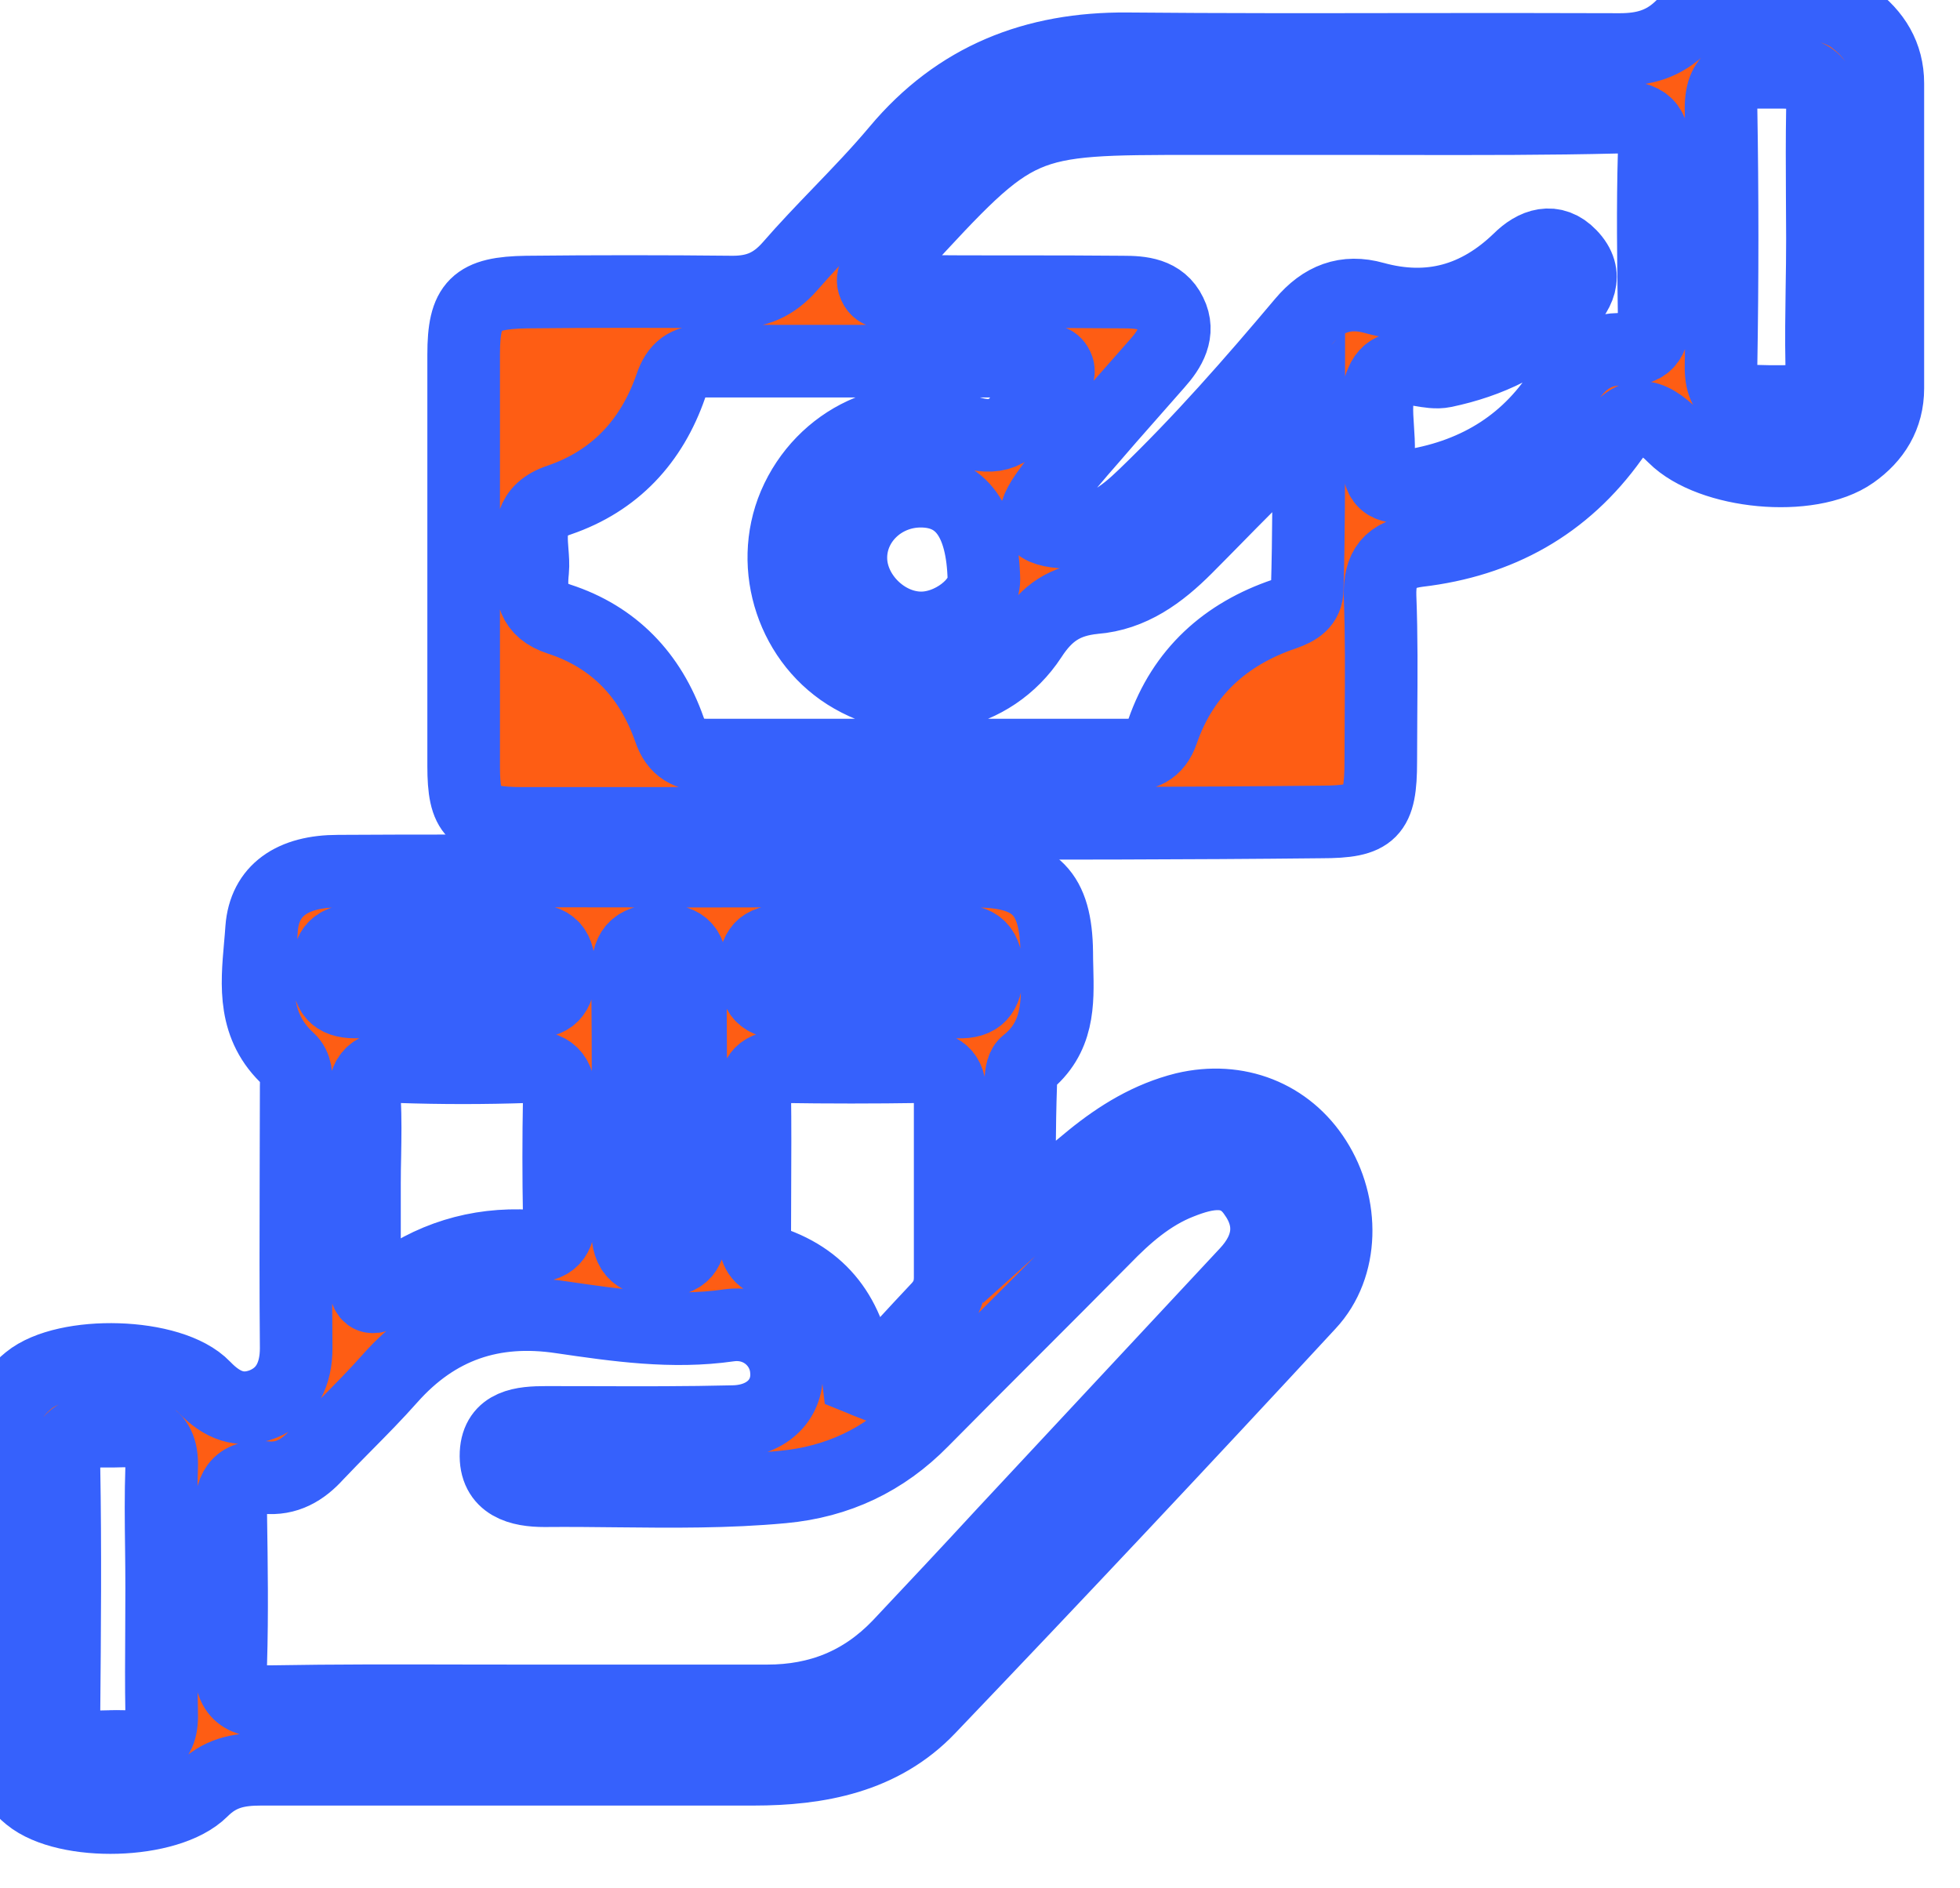
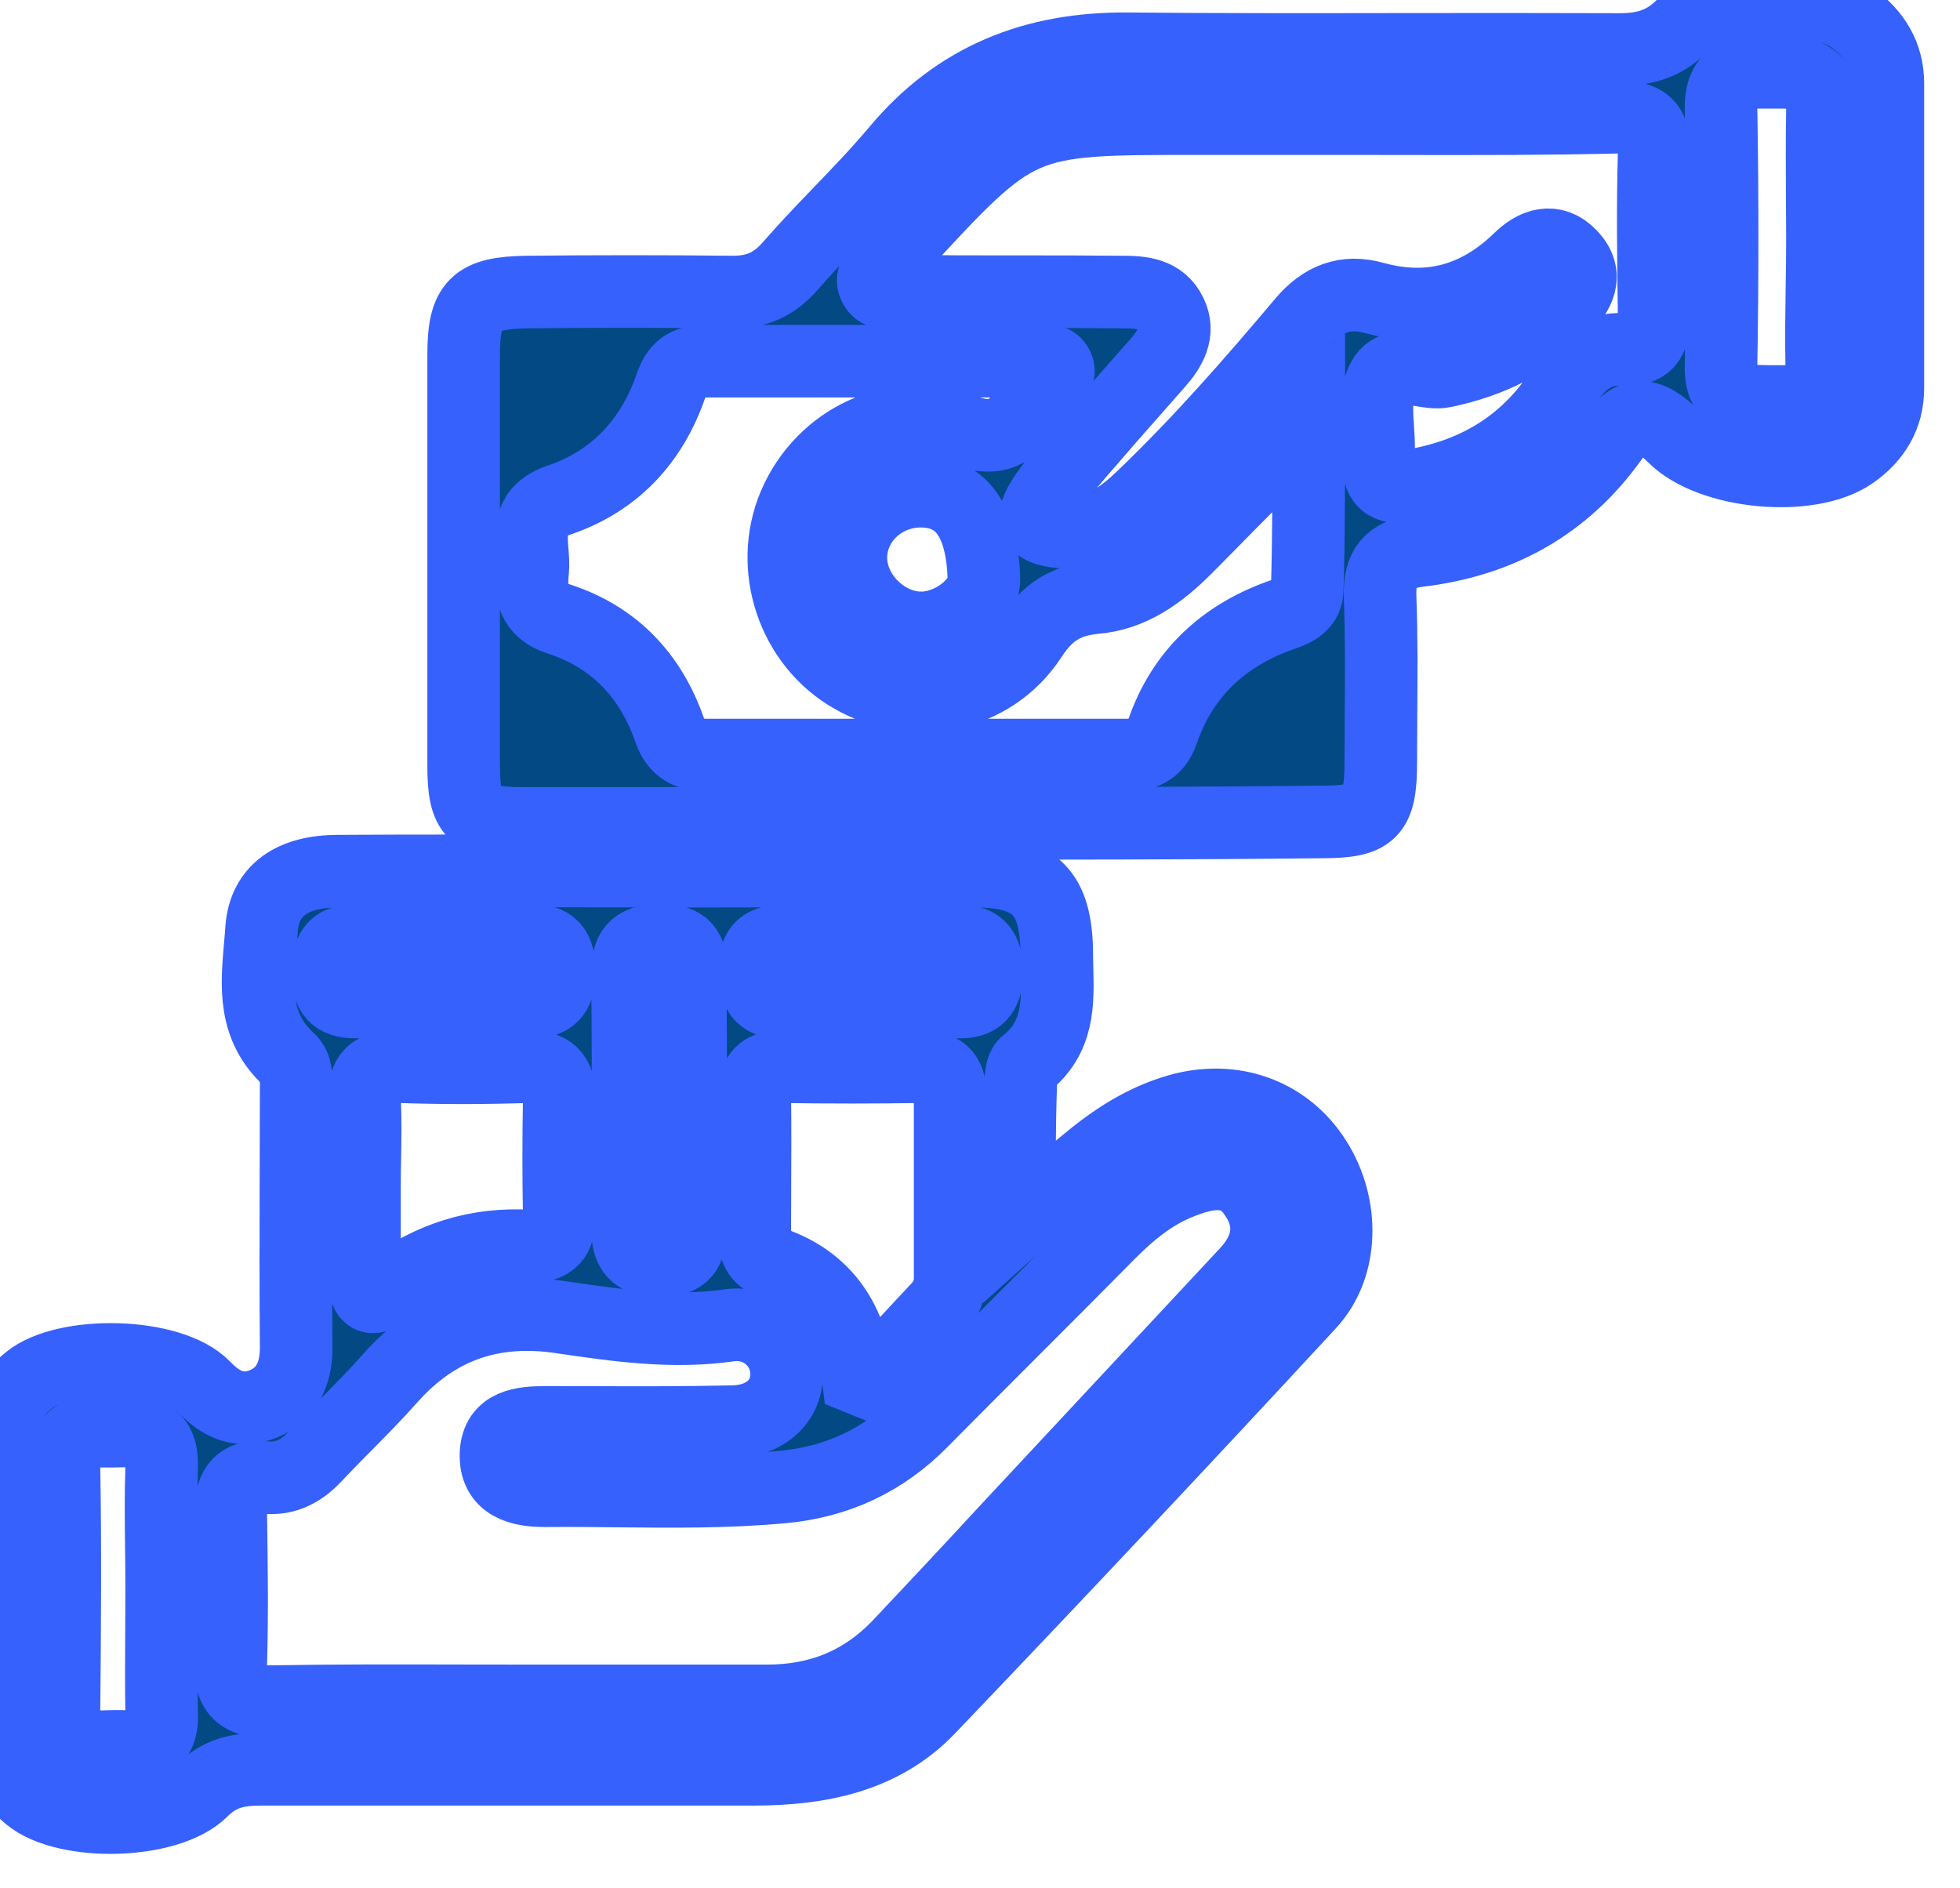
<svg xmlns="http://www.w3.org/2000/svg" width="27" height="26" viewBox="0 0 27 26" fill="none">
-   <path d="M12.663 11.342H7.197C6.518 11.342 6.387 11.21 6.387 10.552V4.883C6.387 4.195 6.549 4.033 7.257 4.023C8.199 4.013 9.15 4.013 10.092 4.023C10.426 4.023 10.659 3.922 10.882 3.669C11.1 3.418 11.33 3.178 11.561 2.938C11.834 2.654 12.107 2.371 12.36 2.069C13.19 1.077 14.252 0.662 15.528 0.672C16.818 0.684 18.108 0.682 19.399 0.68C20.368 0.679 21.339 0.678 22.311 0.682C22.645 0.682 22.918 0.611 23.171 0.358C23.617 -0.077 25.014 -0.118 25.52 0.247C25.823 0.47 26.006 0.763 26.006 1.148V5.349C26.006 5.734 25.823 6.027 25.52 6.24C24.933 6.655 23.566 6.523 23.06 6.017C22.706 5.663 22.483 5.653 22.209 6.037C21.551 6.959 20.65 7.455 19.537 7.586C19.142 7.637 19 7.819 19.011 8.214C19.032 8.756 19.028 9.299 19.024 9.841C19.022 10.058 19.021 10.275 19.021 10.492C19.021 11.2 18.899 11.322 18.201 11.322C16.338 11.342 14.495 11.342 12.663 11.342ZM18.697 1.634H16.47C15.252 1.634 14.642 1.634 14.13 1.858C13.616 2.083 13.201 2.533 12.37 3.436L12.299 3.507C12.269 3.556 12.222 3.6 12.175 3.643C12.076 3.734 11.98 3.822 12.056 3.952C12.116 4.057 12.258 4.04 12.394 4.024C12.442 4.018 12.489 4.013 12.532 4.013C13.023 4.018 13.511 4.018 13.999 4.018C14.488 4.018 14.976 4.018 15.467 4.023C15.72 4.023 15.994 4.043 16.125 4.316C16.257 4.58 16.115 4.813 15.943 5.005L15.275 5.764C15.201 5.851 15.125 5.937 15.05 6.024C14.826 6.28 14.601 6.537 14.404 6.817C14.151 7.181 14.252 7.313 14.698 7.333C15.153 7.353 15.467 7.111 15.761 6.827C16.54 6.078 17.249 5.268 17.948 4.438C18.221 4.114 18.535 3.993 18.93 4.104C19.699 4.316 20.357 4.124 20.924 3.577C21.136 3.365 21.4 3.274 21.632 3.517C21.896 3.79 21.744 4.043 21.521 4.266C21.066 4.721 20.519 4.985 19.891 5.116C19.79 5.137 19.674 5.117 19.559 5.097C19.342 5.06 19.13 5.023 19.031 5.268C18.949 5.453 18.964 5.675 18.979 5.899C18.986 6.007 18.994 6.115 18.99 6.22V6.321C18.97 6.685 19.152 6.746 19.466 6.685C20.367 6.533 21.076 6.088 21.551 5.309C21.744 4.995 21.987 4.792 22.371 4.813C22.726 4.833 22.787 4.63 22.787 4.337C22.776 3.598 22.766 2.849 22.787 2.11C22.797 1.735 22.665 1.603 22.29 1.614C21.327 1.638 20.369 1.636 19.413 1.635C19.174 1.634 18.936 1.634 18.697 1.634ZM18.029 5.805C17.684 6.169 17.421 6.442 17.158 6.716L17.158 6.716C17.021 6.852 16.885 6.992 16.748 7.131C16.611 7.27 16.475 7.409 16.338 7.546C15.984 7.9 15.589 8.194 15.072 8.234C14.668 8.275 14.425 8.437 14.202 8.781C13.665 9.601 12.592 9.813 11.742 9.328C10.922 8.862 10.578 7.819 10.942 6.959C11.327 6.058 12.319 5.582 13.24 5.916C13.655 6.068 13.898 6.017 14.121 5.663C14.168 5.592 14.233 5.528 14.296 5.465C14.342 5.42 14.387 5.375 14.425 5.329C14.439 5.312 14.457 5.296 14.474 5.279C14.544 5.213 14.621 5.14 14.556 5.035C14.509 4.956 14.425 4.964 14.342 4.971C14.319 4.973 14.295 4.975 14.273 4.975H9.717C9.454 4.975 9.322 5.076 9.241 5.319C8.978 6.078 8.472 6.625 7.703 6.888C7.288 7.026 7.31 7.316 7.332 7.598C7.339 7.688 7.346 7.777 7.338 7.86C7.308 8.153 7.328 8.406 7.703 8.528C8.452 8.771 8.958 9.297 9.221 10.046C9.312 10.32 9.484 10.401 9.748 10.401H15.508C15.751 10.401 15.923 10.34 16.014 10.077C16.297 9.257 16.885 8.73 17.694 8.457C17.866 8.396 18.008 8.315 18.008 8.113C18.029 7.384 18.029 6.645 18.029 5.805ZM25.105 3.284C25.105 3.089 25.104 2.892 25.102 2.695C25.1 2.3 25.098 1.904 25.105 1.512C25.124 0.993 24.796 0.994 24.442 0.996C24.424 0.996 24.405 0.996 24.386 0.996C24.367 0.996 24.349 0.996 24.331 0.996C23.999 0.994 23.708 0.993 23.708 1.492C23.728 2.677 23.728 3.851 23.708 5.035C23.698 5.519 23.98 5.524 24.301 5.529C24.329 5.53 24.357 5.53 24.386 5.531C24.404 5.531 24.422 5.531 24.441 5.531C24.786 5.533 25.114 5.534 25.095 5.015C25.088 4.669 25.093 4.323 25.098 3.976C25.102 3.746 25.105 3.515 25.105 3.284ZM12.683 6.766C12.137 6.766 11.701 7.202 11.722 7.718C11.742 8.204 12.187 8.639 12.673 8.649C13.098 8.659 13.554 8.305 13.554 7.981C13.534 7.171 13.24 6.766 12.683 6.766Z" fill="#FE5D14" />
+   <path d="M12.663 11.342H7.197C6.518 11.342 6.387 11.21 6.387 10.552V4.883C6.387 4.195 6.549 4.033 7.257 4.023C8.199 4.013 9.15 4.013 10.092 4.023C10.426 4.023 10.659 3.922 10.882 3.669C11.1 3.418 11.33 3.178 11.561 2.938C11.834 2.654 12.107 2.371 12.36 2.069C13.19 1.077 14.252 0.662 15.528 0.672C16.818 0.684 18.108 0.682 19.399 0.68C20.368 0.679 21.339 0.678 22.311 0.682C22.645 0.682 22.918 0.611 23.171 0.358C23.617 -0.077 25.014 -0.118 25.52 0.247C25.823 0.47 26.006 0.763 26.006 1.148V5.349C26.006 5.734 25.823 6.027 25.52 6.24C24.933 6.655 23.566 6.523 23.06 6.017C22.706 5.663 22.483 5.653 22.209 6.037C21.551 6.959 20.65 7.455 19.537 7.586C19.142 7.637 19 7.819 19.011 8.214C19.032 8.756 19.028 9.299 19.024 9.841C19.022 10.058 19.021 10.275 19.021 10.492C19.021 11.2 18.899 11.322 18.201 11.322C16.338 11.342 14.495 11.342 12.663 11.342ZM18.697 1.634H16.47C15.252 1.634 14.642 1.634 14.13 1.858C13.616 2.083 13.201 2.533 12.37 3.436L12.299 3.507C12.269 3.556 12.222 3.6 12.175 3.643C12.076 3.734 11.98 3.822 12.056 3.952C12.116 4.057 12.258 4.04 12.394 4.024C12.442 4.018 12.489 4.013 12.532 4.013C13.023 4.018 13.511 4.018 13.999 4.018C14.488 4.018 14.976 4.018 15.467 4.023C15.72 4.023 15.994 4.043 16.125 4.316C16.257 4.58 16.115 4.813 15.943 5.005L15.275 5.764C15.201 5.851 15.125 5.937 15.05 6.024C14.826 6.28 14.601 6.537 14.404 6.817C14.151 7.181 14.252 7.313 14.698 7.333C15.153 7.353 15.467 7.111 15.761 6.827C16.54 6.078 17.249 5.268 17.948 4.438C18.221 4.114 18.535 3.993 18.93 4.104C19.699 4.316 20.357 4.124 20.924 3.577C21.136 3.365 21.4 3.274 21.632 3.517C21.896 3.79 21.744 4.043 21.521 4.266C21.066 4.721 20.519 4.985 19.891 5.116C19.79 5.137 19.674 5.117 19.559 5.097C19.342 5.06 19.13 5.023 19.031 5.268C18.949 5.453 18.964 5.675 18.979 5.899C18.986 6.007 18.994 6.115 18.99 6.22V6.321C18.97 6.685 19.152 6.746 19.466 6.685C20.367 6.533 21.076 6.088 21.551 5.309C21.744 4.995 21.987 4.792 22.371 4.813C22.726 4.833 22.787 4.63 22.787 4.337C22.776 3.598 22.766 2.849 22.787 2.11C22.797 1.735 22.665 1.603 22.29 1.614C21.327 1.638 20.369 1.636 19.413 1.635C19.174 1.634 18.936 1.634 18.697 1.634ZM18.029 5.805C17.684 6.169 17.421 6.442 17.158 6.716L17.158 6.716C17.021 6.852 16.885 6.992 16.748 7.131C16.611 7.27 16.475 7.409 16.338 7.546C15.984 7.9 15.589 8.194 15.072 8.234C14.668 8.275 14.425 8.437 14.202 8.781C13.665 9.601 12.592 9.813 11.742 9.328C10.922 8.862 10.578 7.819 10.942 6.959C11.327 6.058 12.319 5.582 13.24 5.916C13.655 6.068 13.898 6.017 14.121 5.663C14.168 5.592 14.233 5.528 14.296 5.465C14.342 5.42 14.387 5.375 14.425 5.329C14.439 5.312 14.457 5.296 14.474 5.279C14.544 5.213 14.621 5.14 14.556 5.035C14.509 4.956 14.425 4.964 14.342 4.971C14.319 4.973 14.295 4.975 14.273 4.975H9.717C9.454 4.975 9.322 5.076 9.241 5.319C8.978 6.078 8.472 6.625 7.703 6.888C7.288 7.026 7.31 7.316 7.332 7.598C7.339 7.688 7.346 7.777 7.338 7.86C7.308 8.153 7.328 8.406 7.703 8.528C8.452 8.771 8.958 9.297 9.221 10.046C9.312 10.32 9.484 10.401 9.748 10.401H15.508C15.751 10.401 15.923 10.34 16.014 10.077C16.297 9.257 16.885 8.73 17.694 8.457C17.866 8.396 18.008 8.315 18.008 8.113C18.029 7.384 18.029 6.645 18.029 5.805ZM25.105 3.284C25.105 3.089 25.104 2.892 25.102 2.695C25.1 2.3 25.098 1.904 25.105 1.512C25.124 0.993 24.796 0.994 24.442 0.996C24.424 0.996 24.405 0.996 24.386 0.996C24.367 0.996 24.349 0.996 24.331 0.996C23.999 0.994 23.708 0.993 23.708 1.492C23.728 2.677 23.728 3.851 23.708 5.035C23.698 5.519 23.98 5.524 24.301 5.529C24.329 5.53 24.357 5.53 24.386 5.531C24.404 5.531 24.422 5.531 24.441 5.531C24.786 5.533 25.114 5.534 25.095 5.015C25.088 4.669 25.093 4.323 25.098 3.976C25.102 3.746 25.105 3.515 25.105 3.284ZM12.683 6.766C12.137 6.766 11.701 7.202 11.722 7.718C11.742 8.204 12.187 8.639 12.673 8.649C13.098 8.659 13.554 8.305 13.554 7.981C13.534 7.171 13.24 6.766 12.683 6.766Z" fill="#034984" />
  <path d="M12.663 11.342H7.197C6.518 11.342 6.387 11.21 6.387 10.552V4.883C6.387 4.195 6.549 4.033 7.257 4.023C8.199 4.013 9.15 4.013 10.092 4.023C10.426 4.023 10.659 3.922 10.882 3.669C11.1 3.418 11.33 3.178 11.561 2.938C11.834 2.654 12.107 2.371 12.36 2.069C13.19 1.077 14.252 0.662 15.528 0.672C16.818 0.684 18.108 0.682 19.399 0.68C20.368 0.679 21.339 0.678 22.311 0.682C22.645 0.682 22.918 0.611 23.171 0.358C23.617 -0.077 25.014 -0.118 25.52 0.247C25.823 0.47 26.006 0.763 26.006 1.148V5.349C26.006 5.734 25.823 6.027 25.52 6.24C24.933 6.655 23.566 6.523 23.06 6.017C22.706 5.663 22.483 5.653 22.209 6.037C21.551 6.959 20.65 7.455 19.537 7.586C19.142 7.637 19 7.819 19.011 8.214C19.032 8.756 19.028 9.299 19.024 9.841C19.022 10.058 19.021 10.275 19.021 10.492C19.021 11.2 18.899 11.322 18.201 11.322C16.338 11.342 14.495 11.342 12.663 11.342ZM18.697 1.634H16.47C15.252 1.634 14.642 1.634 14.13 1.858C13.616 2.083 13.201 2.533 12.37 3.436L12.299 3.507C12.269 3.556 12.222 3.6 12.175 3.643C12.076 3.734 11.98 3.822 12.056 3.952C12.116 4.057 12.258 4.04 12.394 4.024C12.442 4.018 12.489 4.013 12.532 4.013C13.023 4.018 13.511 4.018 13.999 4.018C14.488 4.018 14.976 4.018 15.467 4.023C15.72 4.023 15.994 4.043 16.125 4.316C16.257 4.58 16.115 4.813 15.943 5.005L15.275 5.764C15.201 5.851 15.125 5.937 15.05 6.024C14.826 6.28 14.601 6.537 14.404 6.817C14.151 7.181 14.252 7.313 14.698 7.333C15.153 7.353 15.467 7.111 15.761 6.827C16.54 6.078 17.249 5.268 17.948 4.438C18.221 4.114 18.535 3.993 18.93 4.104C19.699 4.316 20.357 4.124 20.924 3.577C21.136 3.365 21.4 3.274 21.632 3.517C21.896 3.79 21.744 4.043 21.521 4.266C21.066 4.721 20.519 4.985 19.891 5.116C19.79 5.137 19.674 5.117 19.559 5.097C19.342 5.06 19.13 5.023 19.031 5.268C18.949 5.453 18.964 5.675 18.979 5.899C18.986 6.007 18.994 6.115 18.99 6.22V6.321C18.97 6.685 19.152 6.746 19.466 6.685C20.367 6.533 21.076 6.088 21.551 5.309C21.744 4.995 21.987 4.792 22.371 4.813C22.726 4.833 22.787 4.63 22.787 4.337C22.776 3.598 22.766 2.849 22.787 2.11C22.797 1.735 22.665 1.603 22.29 1.614C21.327 1.638 20.369 1.636 19.413 1.635C19.174 1.634 18.936 1.634 18.697 1.634ZM18.029 5.805C17.684 6.169 17.421 6.442 17.158 6.716L17.158 6.716C17.021 6.852 16.885 6.992 16.748 7.131C16.611 7.27 16.475 7.409 16.338 7.546C15.984 7.9 15.589 8.194 15.072 8.234C14.668 8.275 14.425 8.437 14.202 8.781C13.665 9.601 12.592 9.813 11.742 9.328C10.922 8.862 10.578 7.819 10.942 6.959C11.327 6.058 12.319 5.582 13.24 5.916C13.655 6.068 13.898 6.017 14.121 5.663C14.168 5.592 14.233 5.528 14.296 5.465C14.342 5.42 14.387 5.375 14.425 5.329C14.439 5.312 14.457 5.296 14.474 5.279C14.544 5.213 14.621 5.14 14.556 5.035C14.509 4.956 14.425 4.964 14.342 4.971C14.319 4.973 14.295 4.975 14.273 4.975H9.717C9.454 4.975 9.322 5.076 9.241 5.319C8.978 6.078 8.472 6.625 7.703 6.888C7.288 7.026 7.31 7.316 7.332 7.598C7.339 7.688 7.346 7.777 7.338 7.86C7.308 8.153 7.328 8.406 7.703 8.528C8.452 8.771 8.958 9.297 9.221 10.046C9.312 10.32 9.484 10.401 9.748 10.401H15.508C15.751 10.401 15.923 10.34 16.014 10.077C16.297 9.257 16.885 8.73 17.694 8.457C17.866 8.396 18.008 8.315 18.008 8.113C18.029 7.384 18.029 6.645 18.029 5.805ZM25.105 3.284C25.105 3.089 25.104 2.892 25.102 2.695C25.1 2.3 25.098 1.904 25.105 1.512C25.124 0.993 24.796 0.994 24.442 0.996C24.424 0.996 24.405 0.996 24.386 0.996C24.367 0.996 24.349 0.996 24.331 0.996C23.999 0.994 23.708 0.993 23.708 1.492C23.728 2.677 23.728 3.851 23.708 5.035C23.698 5.519 23.98 5.524 24.301 5.529C24.329 5.53 24.357 5.53 24.386 5.531C24.404 5.531 24.422 5.531 24.441 5.531C24.786 5.533 25.114 5.534 25.095 5.015C25.088 4.669 25.093 4.323 25.098 3.976C25.102 3.746 25.105 3.515 25.105 3.284ZM12.683 6.766C12.137 6.766 11.701 7.202 11.722 7.718C11.742 8.204 12.187 8.639 12.673 8.649C13.098 8.659 13.554 8.305 13.554 7.981C13.534 7.171 13.24 6.766 12.683 6.766Z" stroke="#3661FC" />
-   <path d="M14.041 16.829C14.128 16.751 14.21 16.677 14.29 16.605C14.56 16.362 14.79 16.154 15.033 15.958C15.418 15.645 15.833 15.391 16.319 15.27C17.048 15.098 17.736 15.371 18.121 15.979C18.515 16.596 18.515 17.446 18.03 17.963C16.299 19.835 14.557 21.688 12.796 23.53C12.148 24.209 11.277 24.371 10.376 24.371H3.594C3.28 24.371 3.027 24.421 2.784 24.664C2.318 25.13 0.911 25.16 0.405 24.745C0.132 24.523 0 24.219 0 23.855V19.856C0 19.512 0.132 19.228 0.395 19.015C0.901 18.601 2.359 18.631 2.814 19.107C3.057 19.36 3.31 19.461 3.624 19.34C3.948 19.208 4.08 18.924 4.08 18.57C4.073 17.781 4.075 16.996 4.077 16.21C4.079 15.816 4.08 15.422 4.08 15.027C4.08 15.008 4.08 14.989 4.08 14.97C4.083 14.833 4.085 14.689 3.978 14.592C3.486 14.143 3.536 13.581 3.584 13.036C3.591 12.953 3.599 12.871 3.604 12.79C3.644 12.263 4.029 12 4.657 12C5.77 11.993 6.884 11.996 7.997 11.998C8.554 11.999 9.111 12 9.668 12C10.09 12 10.511 11.999 10.933 11.998C11.777 11.996 12.62 11.993 13.464 12C14.264 12.01 14.547 12.304 14.557 13.114C14.557 13.19 14.559 13.266 14.561 13.342C14.573 13.817 14.585 14.295 14.132 14.652C14.071 14.703 14.061 14.835 14.061 14.936C14.041 15.523 14.041 16.12 14.041 16.829V16.829ZM7.177 23.429H10.569C11.287 23.429 11.885 23.186 12.381 22.67L12.381 22.67C12.867 22.154 13.353 21.637 13.828 21.121L17.169 17.538C17.493 17.193 17.544 16.809 17.27 16.434C17.007 16.059 16.612 16.151 16.258 16.292C15.843 16.454 15.509 16.748 15.205 17.062C14.79 17.482 14.373 17.899 13.955 18.317C13.537 18.735 13.12 19.152 12.705 19.572C12.178 20.109 11.541 20.413 10.781 20.483C10.021 20.554 9.26 20.546 8.5 20.538C8.167 20.534 7.834 20.531 7.501 20.534C7.167 20.534 6.813 20.453 6.833 20.018C6.853 19.623 7.198 19.593 7.522 19.593C7.737 19.593 7.952 19.593 8.167 19.594C8.812 19.596 9.458 19.598 10.103 19.582C10.579 19.572 10.872 19.259 10.832 18.864C10.802 18.499 10.467 18.196 10.042 18.256C9.263 18.368 8.493 18.256 7.734 18.145C6.793 18.003 6.013 18.266 5.375 18.985C5.181 19.204 4.976 19.412 4.771 19.619C4.634 19.758 4.497 19.896 4.363 20.038C4.171 20.251 3.948 20.382 3.655 20.352C3.26 20.311 3.169 20.534 3.179 20.878L3.179 20.888C3.189 21.563 3.199 22.228 3.179 22.903C3.158 23.338 3.351 23.45 3.756 23.439C4.606 23.424 5.462 23.426 6.319 23.428C6.605 23.429 6.891 23.429 7.177 23.429ZM11.824 18.985C11.849 18.995 11.872 19.005 11.895 19.015C11.918 19.026 11.94 19.036 11.966 19.046C12.128 18.874 12.287 18.702 12.447 18.53C12.606 18.358 12.765 18.185 12.928 18.013C13.039 17.892 13.089 17.76 13.089 17.598V15.078C13.089 14.794 12.958 14.693 12.684 14.693C12.047 14.703 11.409 14.703 10.761 14.693C10.508 14.693 10.397 14.804 10.397 15.057C10.403 15.496 10.401 15.935 10.399 16.373C10.398 16.593 10.397 16.812 10.397 17.031C10.397 17.193 10.437 17.325 10.619 17.386C11.379 17.639 11.733 18.206 11.824 18.985ZM5.021 16.302V17.568C5.021 17.851 5.082 17.963 5.355 17.76C5.922 17.325 6.57 17.122 7.289 17.163C7.592 17.183 7.714 17.041 7.704 16.748C7.694 16.211 7.694 15.675 7.704 15.138C7.714 14.814 7.582 14.683 7.258 14.693C6.671 14.713 6.084 14.713 5.497 14.693C5.153 14.683 5.001 14.794 5.021 15.159C5.035 15.408 5.03 15.662 5.026 15.917C5.023 16.045 5.021 16.174 5.021 16.302ZM2.227 21.88C2.227 21.695 2.225 21.509 2.223 21.324C2.218 20.953 2.214 20.581 2.227 20.21C2.247 19.694 1.903 19.704 1.559 19.714C1.541 19.714 1.523 19.714 1.505 19.714C1.18 19.712 0.871 19.711 0.881 20.21C0.901 21.334 0.891 22.468 0.881 23.591C0.871 24.077 1.182 24.068 1.508 24.058C1.515 24.057 1.522 24.057 1.529 24.057C1.576 24.055 1.625 24.056 1.674 24.057C1.959 24.063 2.244 24.068 2.227 23.601C2.22 23.216 2.223 22.831 2.225 22.448C2.226 22.258 2.227 22.069 2.227 21.88ZM9.516 15.159C9.516 14.963 9.515 14.767 9.514 14.57C9.511 14.175 9.509 13.779 9.516 13.387C9.526 13.093 9.435 12.952 9.111 12.952C8.797 12.952 8.645 13.043 8.645 13.387C8.655 14.571 8.655 15.746 8.645 16.93C8.645 17.264 8.787 17.366 9.101 17.366C9.415 17.366 9.516 17.224 9.506 16.93C9.506 16.637 9.508 16.34 9.511 16.044C9.513 15.748 9.516 15.452 9.516 15.159ZM6.104 13.802C6.24 13.802 6.375 13.801 6.51 13.8C6.779 13.797 7.046 13.795 7.309 13.802C7.582 13.812 7.704 13.691 7.704 13.407C7.704 13.134 7.653 12.952 7.329 12.952C6.519 12.962 5.72 12.962 4.91 12.952C4.586 12.952 4.515 13.114 4.515 13.397C4.515 13.67 4.606 13.802 4.89 13.802C5.16 13.795 5.429 13.798 5.699 13.8C5.834 13.801 5.969 13.802 6.104 13.802ZM11.996 13.802C12.132 13.802 12.267 13.801 12.402 13.8C12.671 13.797 12.938 13.795 13.201 13.802C13.484 13.812 13.585 13.681 13.596 13.407C13.596 13.134 13.525 12.952 13.201 12.962C12.391 12.972 11.591 12.972 10.781 12.962C10.498 12.962 10.397 13.083 10.397 13.357C10.397 13.63 10.457 13.812 10.781 13.812C11.092 13.797 11.392 13.799 11.693 13.801C11.794 13.801 11.895 13.802 11.996 13.802Z" fill="#FE5D14" />
+   <path d="M14.041 16.829C14.128 16.751 14.21 16.677 14.29 16.605C14.56 16.362 14.79 16.154 15.033 15.958C15.418 15.645 15.833 15.391 16.319 15.27C17.048 15.098 17.736 15.371 18.121 15.979C18.515 16.596 18.515 17.446 18.03 17.963C16.299 19.835 14.557 21.688 12.796 23.53C12.148 24.209 11.277 24.371 10.376 24.371H3.594C3.28 24.371 3.027 24.421 2.784 24.664C2.318 25.13 0.911 25.16 0.405 24.745C0.132 24.523 0 24.219 0 23.855V19.856C0 19.512 0.132 19.228 0.395 19.015C0.901 18.601 2.359 18.631 2.814 19.107C3.057 19.36 3.31 19.461 3.624 19.34C3.948 19.208 4.08 18.924 4.08 18.57C4.073 17.781 4.075 16.996 4.077 16.21C4.079 15.816 4.08 15.422 4.08 15.027C4.08 15.008 4.08 14.989 4.08 14.97C4.083 14.833 4.085 14.689 3.978 14.592C3.486 14.143 3.536 13.581 3.584 13.036C3.591 12.953 3.599 12.871 3.604 12.79C3.644 12.263 4.029 12 4.657 12C5.77 11.993 6.884 11.996 7.997 11.998C8.554 11.999 9.111 12 9.668 12C10.09 12 10.511 11.999 10.933 11.998C11.777 11.996 12.62 11.993 13.464 12C14.264 12.01 14.547 12.304 14.557 13.114C14.557 13.19 14.559 13.266 14.561 13.342C14.573 13.817 14.585 14.295 14.132 14.652C14.071 14.703 14.061 14.835 14.061 14.936C14.041 15.523 14.041 16.12 14.041 16.829V16.829ZM7.177 23.429H10.569C11.287 23.429 11.885 23.186 12.381 22.67L12.381 22.67C12.867 22.154 13.353 21.637 13.828 21.121L17.169 17.538C17.493 17.193 17.544 16.809 17.27 16.434C17.007 16.059 16.612 16.151 16.258 16.292C15.843 16.454 15.509 16.748 15.205 17.062C14.79 17.482 14.373 17.899 13.955 18.317C13.537 18.735 13.12 19.152 12.705 19.572C12.178 20.109 11.541 20.413 10.781 20.483C10.021 20.554 9.26 20.546 8.5 20.538C8.167 20.534 7.834 20.531 7.501 20.534C7.167 20.534 6.813 20.453 6.833 20.018C6.853 19.623 7.198 19.593 7.522 19.593C7.737 19.593 7.952 19.593 8.167 19.594C8.812 19.596 9.458 19.598 10.103 19.582C10.579 19.572 10.872 19.259 10.832 18.864C10.802 18.499 10.467 18.196 10.042 18.256C9.263 18.368 8.493 18.256 7.734 18.145C6.793 18.003 6.013 18.266 5.375 18.985C5.181 19.204 4.976 19.412 4.771 19.619C4.634 19.758 4.497 19.896 4.363 20.038C4.171 20.251 3.948 20.382 3.655 20.352C3.26 20.311 3.169 20.534 3.179 20.878L3.179 20.888C3.189 21.563 3.199 22.228 3.179 22.903C3.158 23.338 3.351 23.45 3.756 23.439C4.606 23.424 5.462 23.426 6.319 23.428C6.605 23.429 6.891 23.429 7.177 23.429ZM11.824 18.985C11.849 18.995 11.872 19.005 11.895 19.015C11.918 19.026 11.94 19.036 11.966 19.046C12.128 18.874 12.287 18.702 12.447 18.53C12.606 18.358 12.765 18.185 12.928 18.013C13.039 17.892 13.089 17.76 13.089 17.598V15.078C13.089 14.794 12.958 14.693 12.684 14.693C12.047 14.703 11.409 14.703 10.761 14.693C10.508 14.693 10.397 14.804 10.397 15.057C10.403 15.496 10.401 15.935 10.399 16.373C10.398 16.593 10.397 16.812 10.397 17.031C10.397 17.193 10.437 17.325 10.619 17.386C11.379 17.639 11.733 18.206 11.824 18.985ZM5.021 16.302V17.568C5.021 17.851 5.082 17.963 5.355 17.76C5.922 17.325 6.57 17.122 7.289 17.163C7.592 17.183 7.714 17.041 7.704 16.748C7.694 16.211 7.694 15.675 7.704 15.138C7.714 14.814 7.582 14.683 7.258 14.693C6.671 14.713 6.084 14.713 5.497 14.693C5.153 14.683 5.001 14.794 5.021 15.159C5.035 15.408 5.03 15.662 5.026 15.917C5.023 16.045 5.021 16.174 5.021 16.302ZM2.227 21.88C2.227 21.695 2.225 21.509 2.223 21.324C2.218 20.953 2.214 20.581 2.227 20.21C2.247 19.694 1.903 19.704 1.559 19.714C1.541 19.714 1.523 19.714 1.505 19.714C1.18 19.712 0.871 19.711 0.881 20.21C0.901 21.334 0.891 22.468 0.881 23.591C0.871 24.077 1.182 24.068 1.508 24.058C1.515 24.057 1.522 24.057 1.529 24.057C1.576 24.055 1.625 24.056 1.674 24.057C1.959 24.063 2.244 24.068 2.227 23.601C2.22 23.216 2.223 22.831 2.225 22.448C2.226 22.258 2.227 22.069 2.227 21.88ZM9.516 15.159C9.516 14.963 9.515 14.767 9.514 14.57C9.511 14.175 9.509 13.779 9.516 13.387C9.526 13.093 9.435 12.952 9.111 12.952C8.797 12.952 8.645 13.043 8.645 13.387C8.655 14.571 8.655 15.746 8.645 16.93C8.645 17.264 8.787 17.366 9.101 17.366C9.415 17.366 9.516 17.224 9.506 16.93C9.506 16.637 9.508 16.34 9.511 16.044C9.513 15.748 9.516 15.452 9.516 15.159ZM6.104 13.802C6.24 13.802 6.375 13.801 6.51 13.8C6.779 13.797 7.046 13.795 7.309 13.802C7.582 13.812 7.704 13.691 7.704 13.407C7.704 13.134 7.653 12.952 7.329 12.952C6.519 12.962 5.72 12.962 4.91 12.952C4.586 12.952 4.515 13.114 4.515 13.397C4.515 13.67 4.606 13.802 4.89 13.802C5.16 13.795 5.429 13.798 5.699 13.8C5.834 13.801 5.969 13.802 6.104 13.802ZM11.996 13.802C12.132 13.802 12.267 13.801 12.402 13.8C12.671 13.797 12.938 13.795 13.201 13.802C13.484 13.812 13.585 13.681 13.596 13.407C13.596 13.134 13.525 12.952 13.201 12.962C12.391 12.972 11.591 12.972 10.781 12.962C10.498 12.962 10.397 13.083 10.397 13.357C10.397 13.63 10.457 13.812 10.781 13.812C11.092 13.797 11.392 13.799 11.693 13.801C11.794 13.801 11.895 13.802 11.996 13.802Z" fill="#034984" />
  <path d="M14.041 16.829C14.128 16.751 14.21 16.677 14.29 16.605C14.56 16.362 14.79 16.154 15.033 15.958C15.418 15.645 15.833 15.391 16.319 15.27C17.048 15.098 17.736 15.371 18.121 15.979C18.515 16.596 18.515 17.446 18.03 17.963C16.299 19.835 14.557 21.688 12.796 23.53C12.148 24.209 11.277 24.371 10.376 24.371H3.594C3.28 24.371 3.027 24.421 2.784 24.664C2.318 25.13 0.911 25.16 0.405 24.745C0.132 24.523 0 24.219 0 23.855V19.856C0 19.512 0.132 19.228 0.395 19.015C0.901 18.601 2.359 18.631 2.814 19.107C3.057 19.36 3.31 19.461 3.624 19.34C3.948 19.208 4.08 18.924 4.08 18.57C4.073 17.781 4.075 16.996 4.077 16.21C4.079 15.816 4.08 15.422 4.08 15.027C4.08 15.008 4.08 14.989 4.08 14.97C4.083 14.833 4.085 14.689 3.978 14.592C3.486 14.143 3.536 13.581 3.584 13.036C3.591 12.953 3.599 12.871 3.604 12.79C3.644 12.263 4.029 12 4.657 12C5.77 11.993 6.884 11.996 7.997 11.998C8.554 11.999 9.111 12 9.668 12C10.09 12 10.511 11.999 10.933 11.998C11.777 11.996 12.62 11.993 13.464 12C14.264 12.01 14.547 12.304 14.557 13.114C14.557 13.19 14.559 13.266 14.561 13.342C14.573 13.817 14.585 14.295 14.132 14.652C14.071 14.703 14.061 14.835 14.061 14.936C14.041 15.523 14.041 16.12 14.041 16.829V16.829ZM7.177 23.429H10.569C11.287 23.429 11.885 23.186 12.381 22.67L12.381 22.67C12.867 22.154 13.353 21.637 13.828 21.121L17.169 17.538C17.493 17.193 17.544 16.809 17.27 16.434C17.007 16.059 16.612 16.151 16.258 16.292C15.843 16.454 15.509 16.748 15.205 17.062C14.79 17.482 14.373 17.899 13.955 18.317C13.537 18.735 13.12 19.152 12.705 19.572C12.178 20.109 11.541 20.413 10.781 20.483C10.021 20.554 9.26 20.546 8.5 20.538C8.167 20.534 7.834 20.531 7.501 20.534C7.167 20.534 6.813 20.453 6.833 20.018C6.853 19.623 7.198 19.593 7.522 19.593C7.737 19.593 7.952 19.593 8.167 19.594C8.812 19.596 9.458 19.598 10.103 19.582C10.579 19.572 10.872 19.259 10.832 18.864C10.802 18.499 10.467 18.196 10.042 18.256C9.263 18.368 8.493 18.256 7.734 18.145C6.793 18.003 6.013 18.266 5.375 18.985C5.181 19.204 4.976 19.412 4.771 19.619C4.634 19.758 4.497 19.896 4.363 20.038C4.171 20.251 3.948 20.382 3.655 20.352C3.26 20.311 3.169 20.534 3.179 20.878L3.179 20.888C3.189 21.563 3.199 22.228 3.179 22.903C3.158 23.338 3.351 23.45 3.756 23.439C4.606 23.424 5.462 23.426 6.319 23.428C6.605 23.429 6.891 23.429 7.177 23.429ZM11.824 18.985C11.849 18.995 11.872 19.005 11.895 19.015C11.918 19.026 11.94 19.036 11.966 19.046C12.128 18.874 12.287 18.702 12.447 18.53C12.606 18.358 12.765 18.185 12.928 18.013C13.039 17.892 13.089 17.76 13.089 17.598V15.078C13.089 14.794 12.958 14.693 12.684 14.693C12.047 14.703 11.409 14.703 10.761 14.693C10.508 14.693 10.397 14.804 10.397 15.057C10.403 15.496 10.401 15.935 10.399 16.373C10.398 16.593 10.397 16.812 10.397 17.031C10.397 17.193 10.437 17.325 10.619 17.386C11.379 17.639 11.733 18.206 11.824 18.985ZM5.021 16.302V17.568C5.021 17.851 5.082 17.963 5.355 17.76C5.922 17.325 6.57 17.122 7.289 17.163C7.592 17.183 7.714 17.041 7.704 16.748C7.694 16.211 7.694 15.675 7.704 15.138C7.714 14.814 7.582 14.683 7.258 14.693C6.671 14.713 6.084 14.713 5.497 14.693C5.153 14.683 5.001 14.794 5.021 15.159C5.035 15.408 5.03 15.662 5.026 15.917C5.023 16.045 5.021 16.174 5.021 16.302ZM2.227 21.88C2.227 21.695 2.225 21.509 2.223 21.324C2.218 20.953 2.214 20.581 2.227 20.21C2.247 19.694 1.903 19.704 1.559 19.714C1.541 19.714 1.523 19.714 1.505 19.714C1.18 19.712 0.871 19.711 0.881 20.21C0.901 21.334 0.891 22.468 0.881 23.591C0.871 24.077 1.182 24.068 1.508 24.058C1.515 24.057 1.522 24.057 1.529 24.057C1.576 24.055 1.625 24.056 1.674 24.057C1.959 24.063 2.244 24.068 2.227 23.601C2.22 23.216 2.223 22.831 2.225 22.448C2.226 22.258 2.227 22.069 2.227 21.88ZM9.516 15.159C9.516 14.963 9.515 14.767 9.514 14.57C9.511 14.175 9.509 13.779 9.516 13.387C9.526 13.093 9.435 12.952 9.111 12.952C8.797 12.952 8.645 13.043 8.645 13.387C8.655 14.571 8.655 15.746 8.645 16.93C8.645 17.264 8.787 17.366 9.101 17.366C9.415 17.366 9.516 17.224 9.506 16.93C9.506 16.637 9.508 16.34 9.511 16.044C9.513 15.748 9.516 15.452 9.516 15.159ZM6.104 13.802C6.24 13.802 6.375 13.801 6.51 13.8C6.779 13.797 7.046 13.795 7.309 13.802C7.582 13.812 7.704 13.691 7.704 13.407C7.704 13.134 7.653 12.952 7.329 12.952C6.519 12.962 5.72 12.962 4.91 12.952C4.586 12.952 4.515 13.114 4.515 13.397C4.515 13.67 4.606 13.802 4.89 13.802C5.16 13.795 5.429 13.798 5.699 13.8C5.834 13.801 5.969 13.802 6.104 13.802ZM11.996 13.802C12.132 13.802 12.267 13.801 12.402 13.8C12.671 13.797 12.938 13.795 13.201 13.802C13.484 13.812 13.585 13.681 13.596 13.407C13.596 13.134 13.525 12.952 13.201 12.962C12.391 12.972 11.591 12.972 10.781 12.962C10.498 12.962 10.397 13.083 10.397 13.357C10.397 13.63 10.457 13.812 10.781 13.812C11.092 13.797 11.392 13.799 11.693 13.801C11.794 13.801 11.895 13.802 11.996 13.802Z" stroke="#3661FC" />
</svg>
